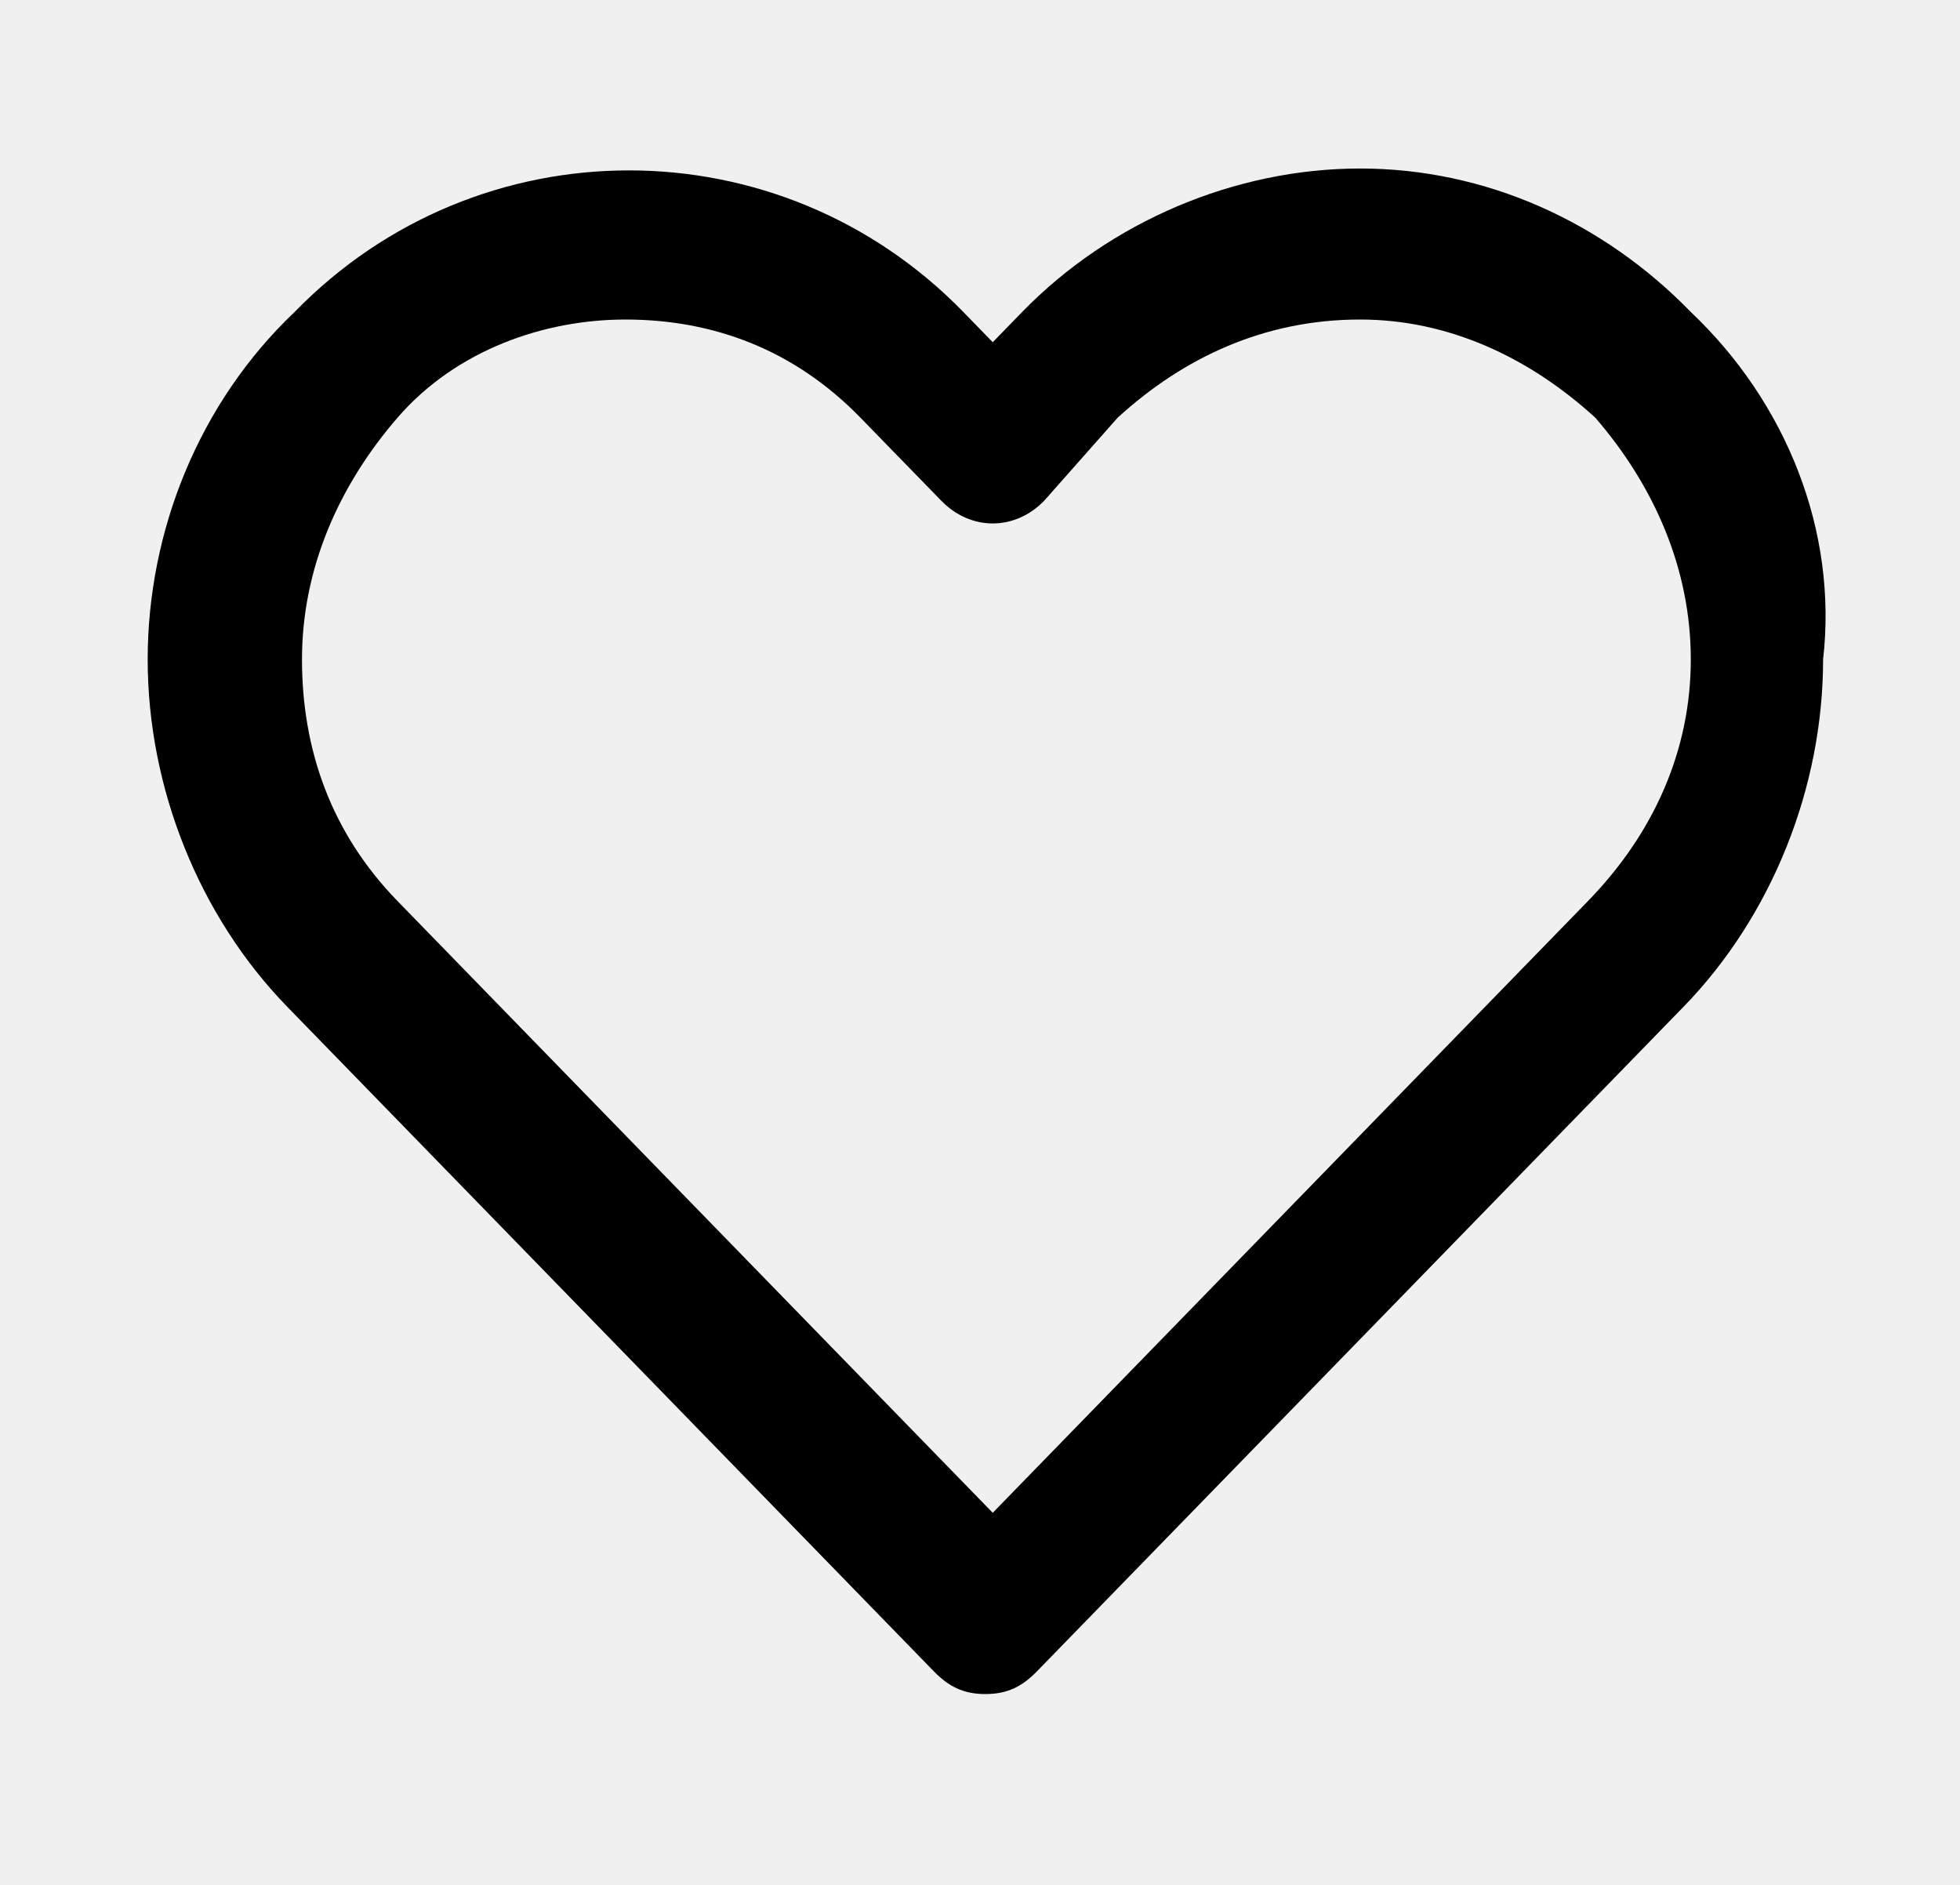
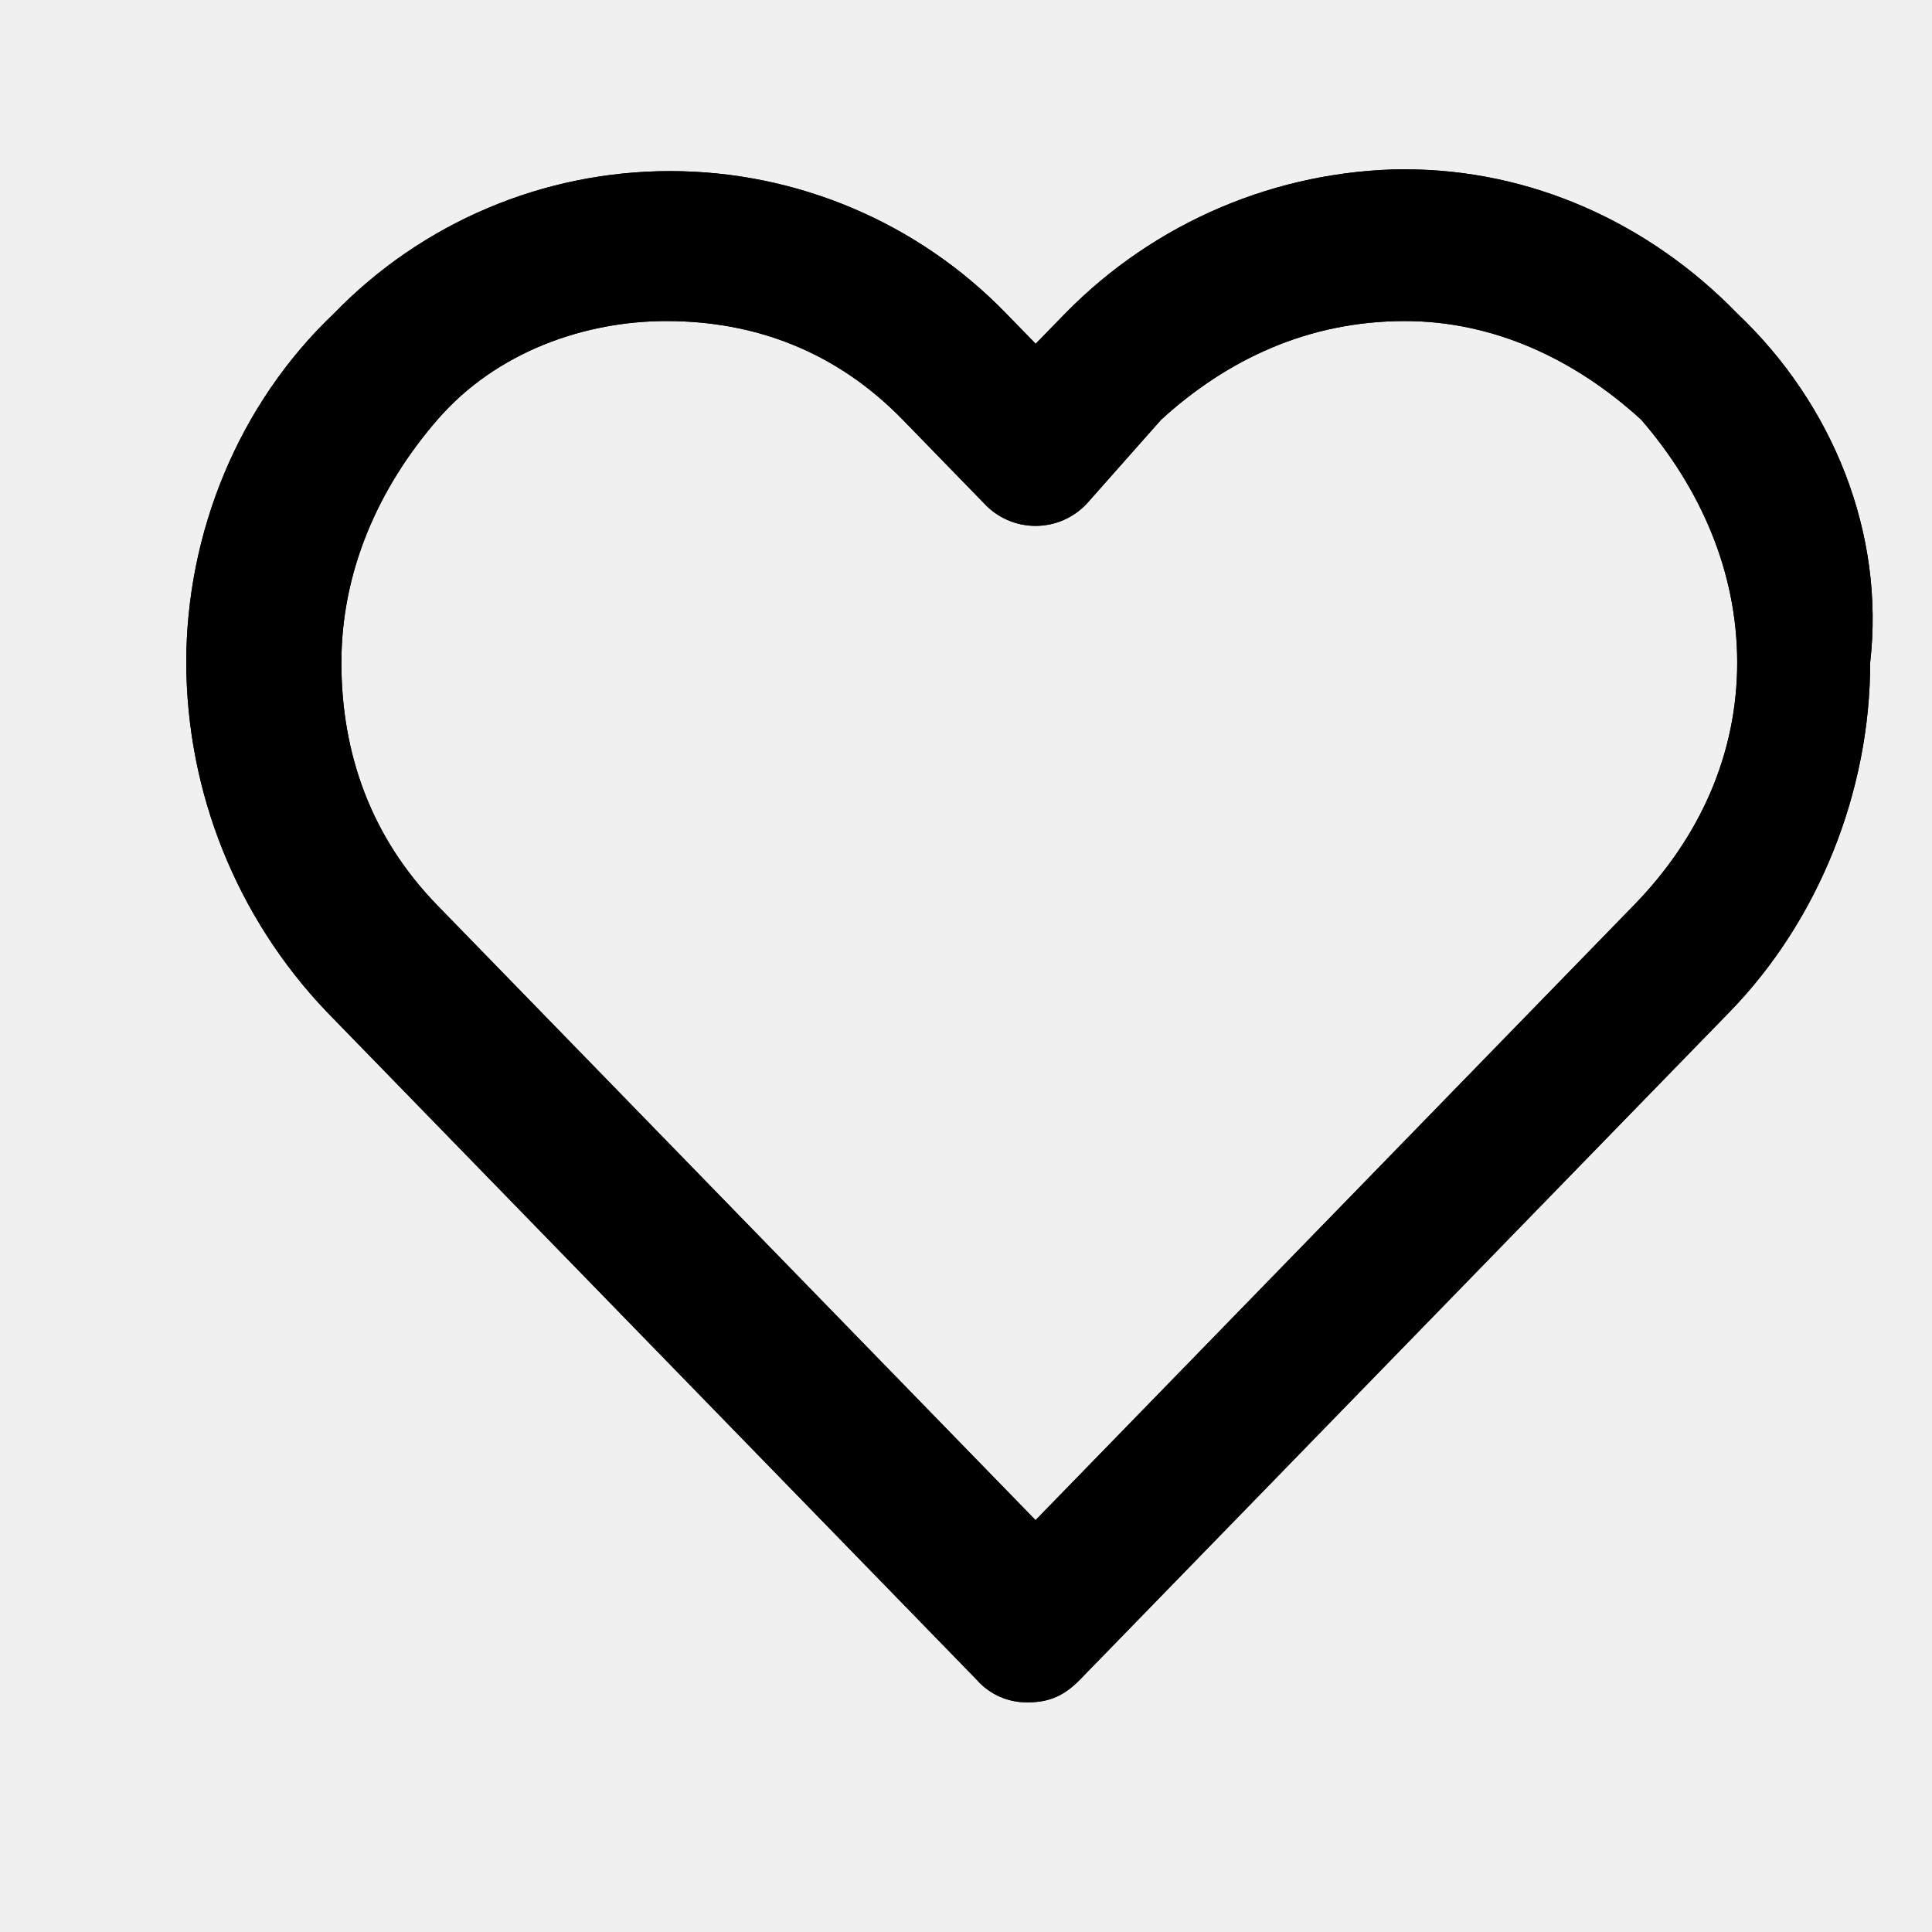
- <svg xmlns="http://www.w3.org/2000/svg" width="26" height="25" viewBox="0 0 26 25" fill="none">
-   <path fill-rule="evenodd" clip-rule="evenodd" d="M18.043 2.235C19.7 2.235 21.26 2.936 22.429 4.138C23.697 5.34 24.379 7.043 24.184 8.746C24.184 10.449 23.502 12.152 22.332 13.354L13.754 22.169C13.559 22.369 13.364 22.469 13.071 22.469C12.779 22.469 12.584 22.369 12.389 22.169L3.811 13.354C2.641 12.152 1.959 10.449 1.959 8.746C1.959 7.043 2.641 5.34 3.908 4.138C6.345 1.634 10.342 1.634 12.779 4.138L13.169 4.539L13.559 4.138C14.729 2.936 16.386 2.235 18.043 2.235ZM13.169 20.065L21.065 11.951C21.942 11.05 22.429 9.948 22.429 8.746C22.429 7.544 21.942 6.442 21.162 5.54C20.285 4.739 19.213 4.238 18.043 4.238C16.776 4.238 15.703 4.739 14.826 5.54L13.851 6.642C13.461 7.043 12.877 7.043 12.487 6.642L11.414 5.54C10.537 4.639 9.465 4.238 8.295 4.238C7.223 4.238 6.053 4.639 5.273 5.54C4.493 6.442 4.006 7.544 4.006 8.746C4.006 9.948 4.396 11.05 5.273 11.951L13.169 20.065Z" fill="currentColor" />
+ <svg xmlns="http://www.w3.org/2000/svg" fill="none" viewBox="0 0 17 17">
+   <path fill="#000" fill-rule="evenodd" d="M12.362 1.49c1.105 0 2.145.467 2.924 1.268.845.801 1.3 1.937 1.17 3.072 0 1.135-.455 2.27-1.235 3.072l-5.718 5.877c-.13.133-.26.2-.455.2a.583.583 0 0 1-.455-.2L2.874 8.902A4.467 4.467 0 0 1 1.639 5.83c0-1.135.455-2.27 1.3-3.072a4.117 4.117 0 0 1 5.914 0l.26.267.26-.267a4.228 4.228 0 0 1 2.989-1.269Zm-3.25 11.886 5.264-5.41c.585-.6.91-1.335.91-2.136 0-.802-.325-1.536-.845-2.137-.584-.534-1.3-.868-2.079-.868-.845 0-1.56.334-2.145.868l-.65.734a.617.617 0 0 1-.91 0l-.714-.734c-.585-.601-1.3-.868-2.08-.868-.714 0-1.494.267-2.014.868-.52.6-.845 1.335-.845 2.137 0 .801.26 1.536.845 2.137l5.264 5.41Z" clip-rule="evenodd" />
+   <mask id="a" width="16" height="14" x="1" y="1" maskUnits="userSpaceOnUse" style="mask-type:alpha">
+     <path fill="#fff" fill-rule="evenodd" d="M12.362 1.49c1.105 0 2.145.467 2.924 1.268.845.801 1.3 1.937 1.17 3.072 0 1.135-.455 2.27-1.235 3.072l-5.718 5.877c-.13.133-.26.2-.455.2a.583.583 0 0 1-.455-.2L2.874 8.902A4.467 4.467 0 0 1 1.639 5.83c0-1.135.455-2.27 1.3-3.072a4.117 4.117 0 0 1 5.914 0l.26.267.26-.267a4.228 4.228 0 0 1 2.989-1.269Zm-3.25 11.886 5.264-5.41c.585-.6.91-1.335.91-2.136 0-.802-.325-1.536-.845-2.137-.584-.534-1.3-.868-2.079-.868-.845 0-1.56.334-2.145.868l-.65.734a.617.617 0 0 1-.91 0l-.714-.734c-.585-.601-1.3-.868-2.08-.868-.714 0-1.494.267-2.014.868-.52.6-.845 1.335-.845 2.137 0 .801.26 1.536.845 2.137l5.264 5.41Z" clip-rule="evenodd" />
+   </mask>
+   <g mask="url(#a)">
+     <path fill="#000" d="M.965.141h16.188v16.188H.965z" />
+   </g>
</svg>
